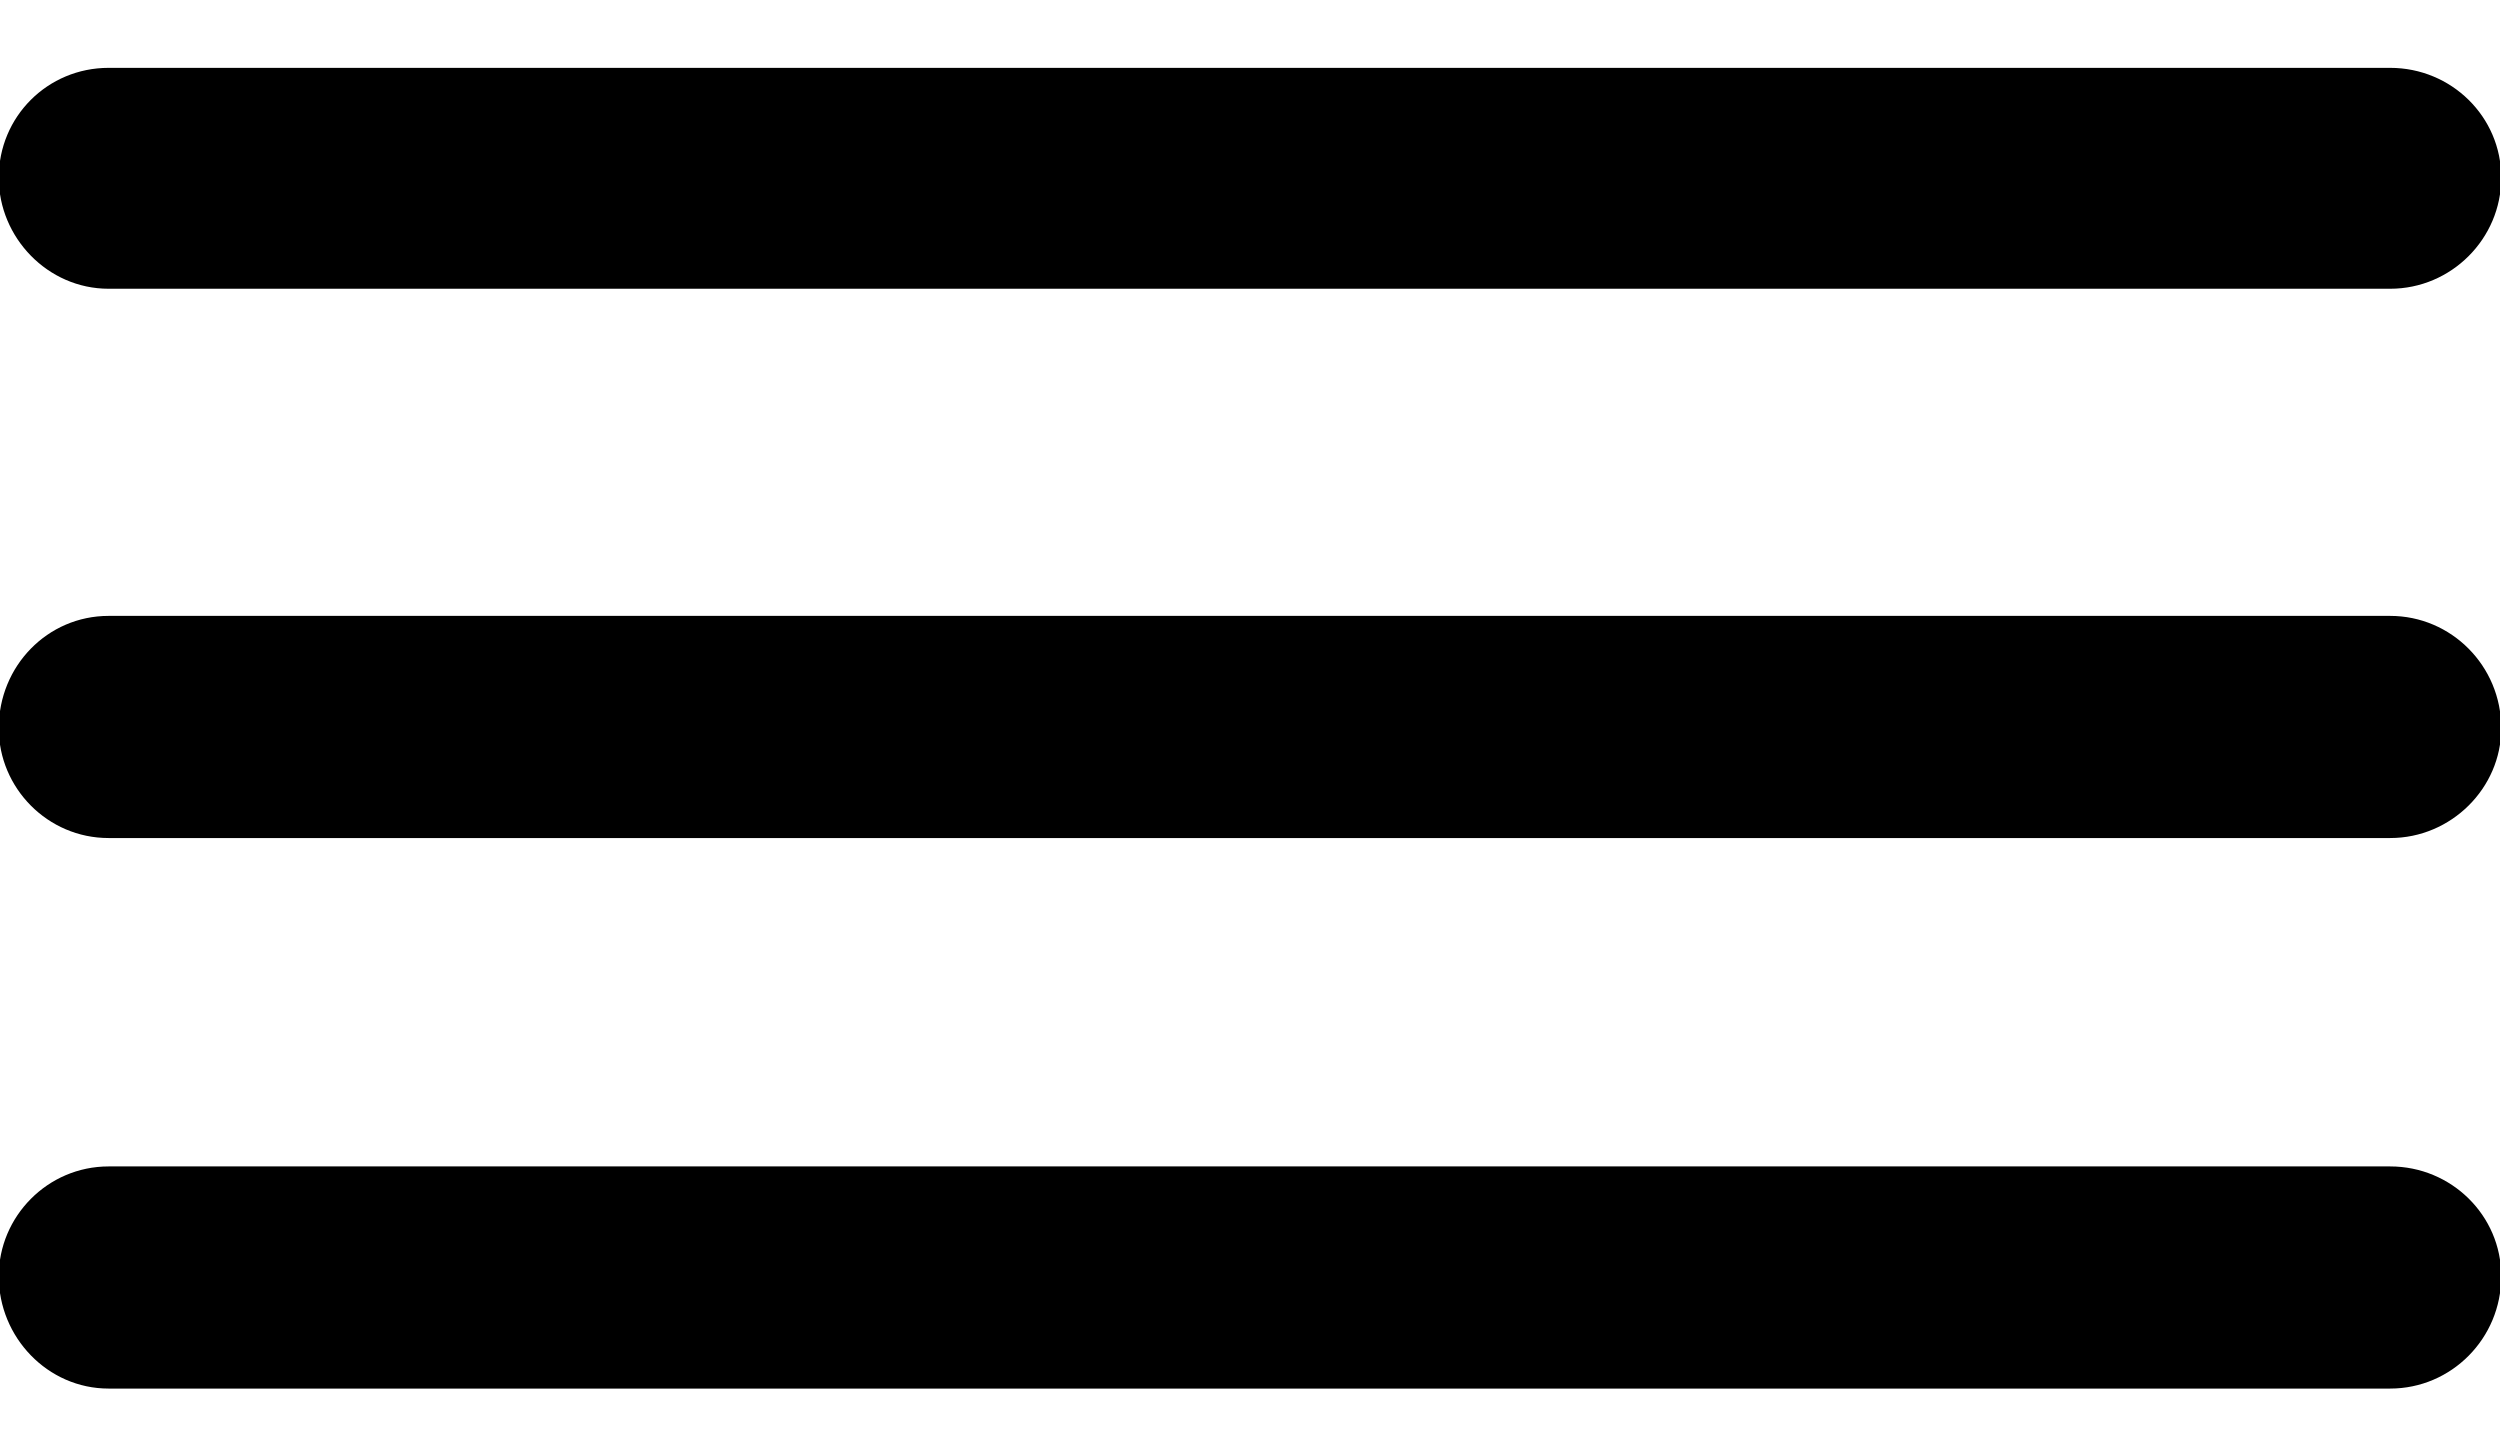
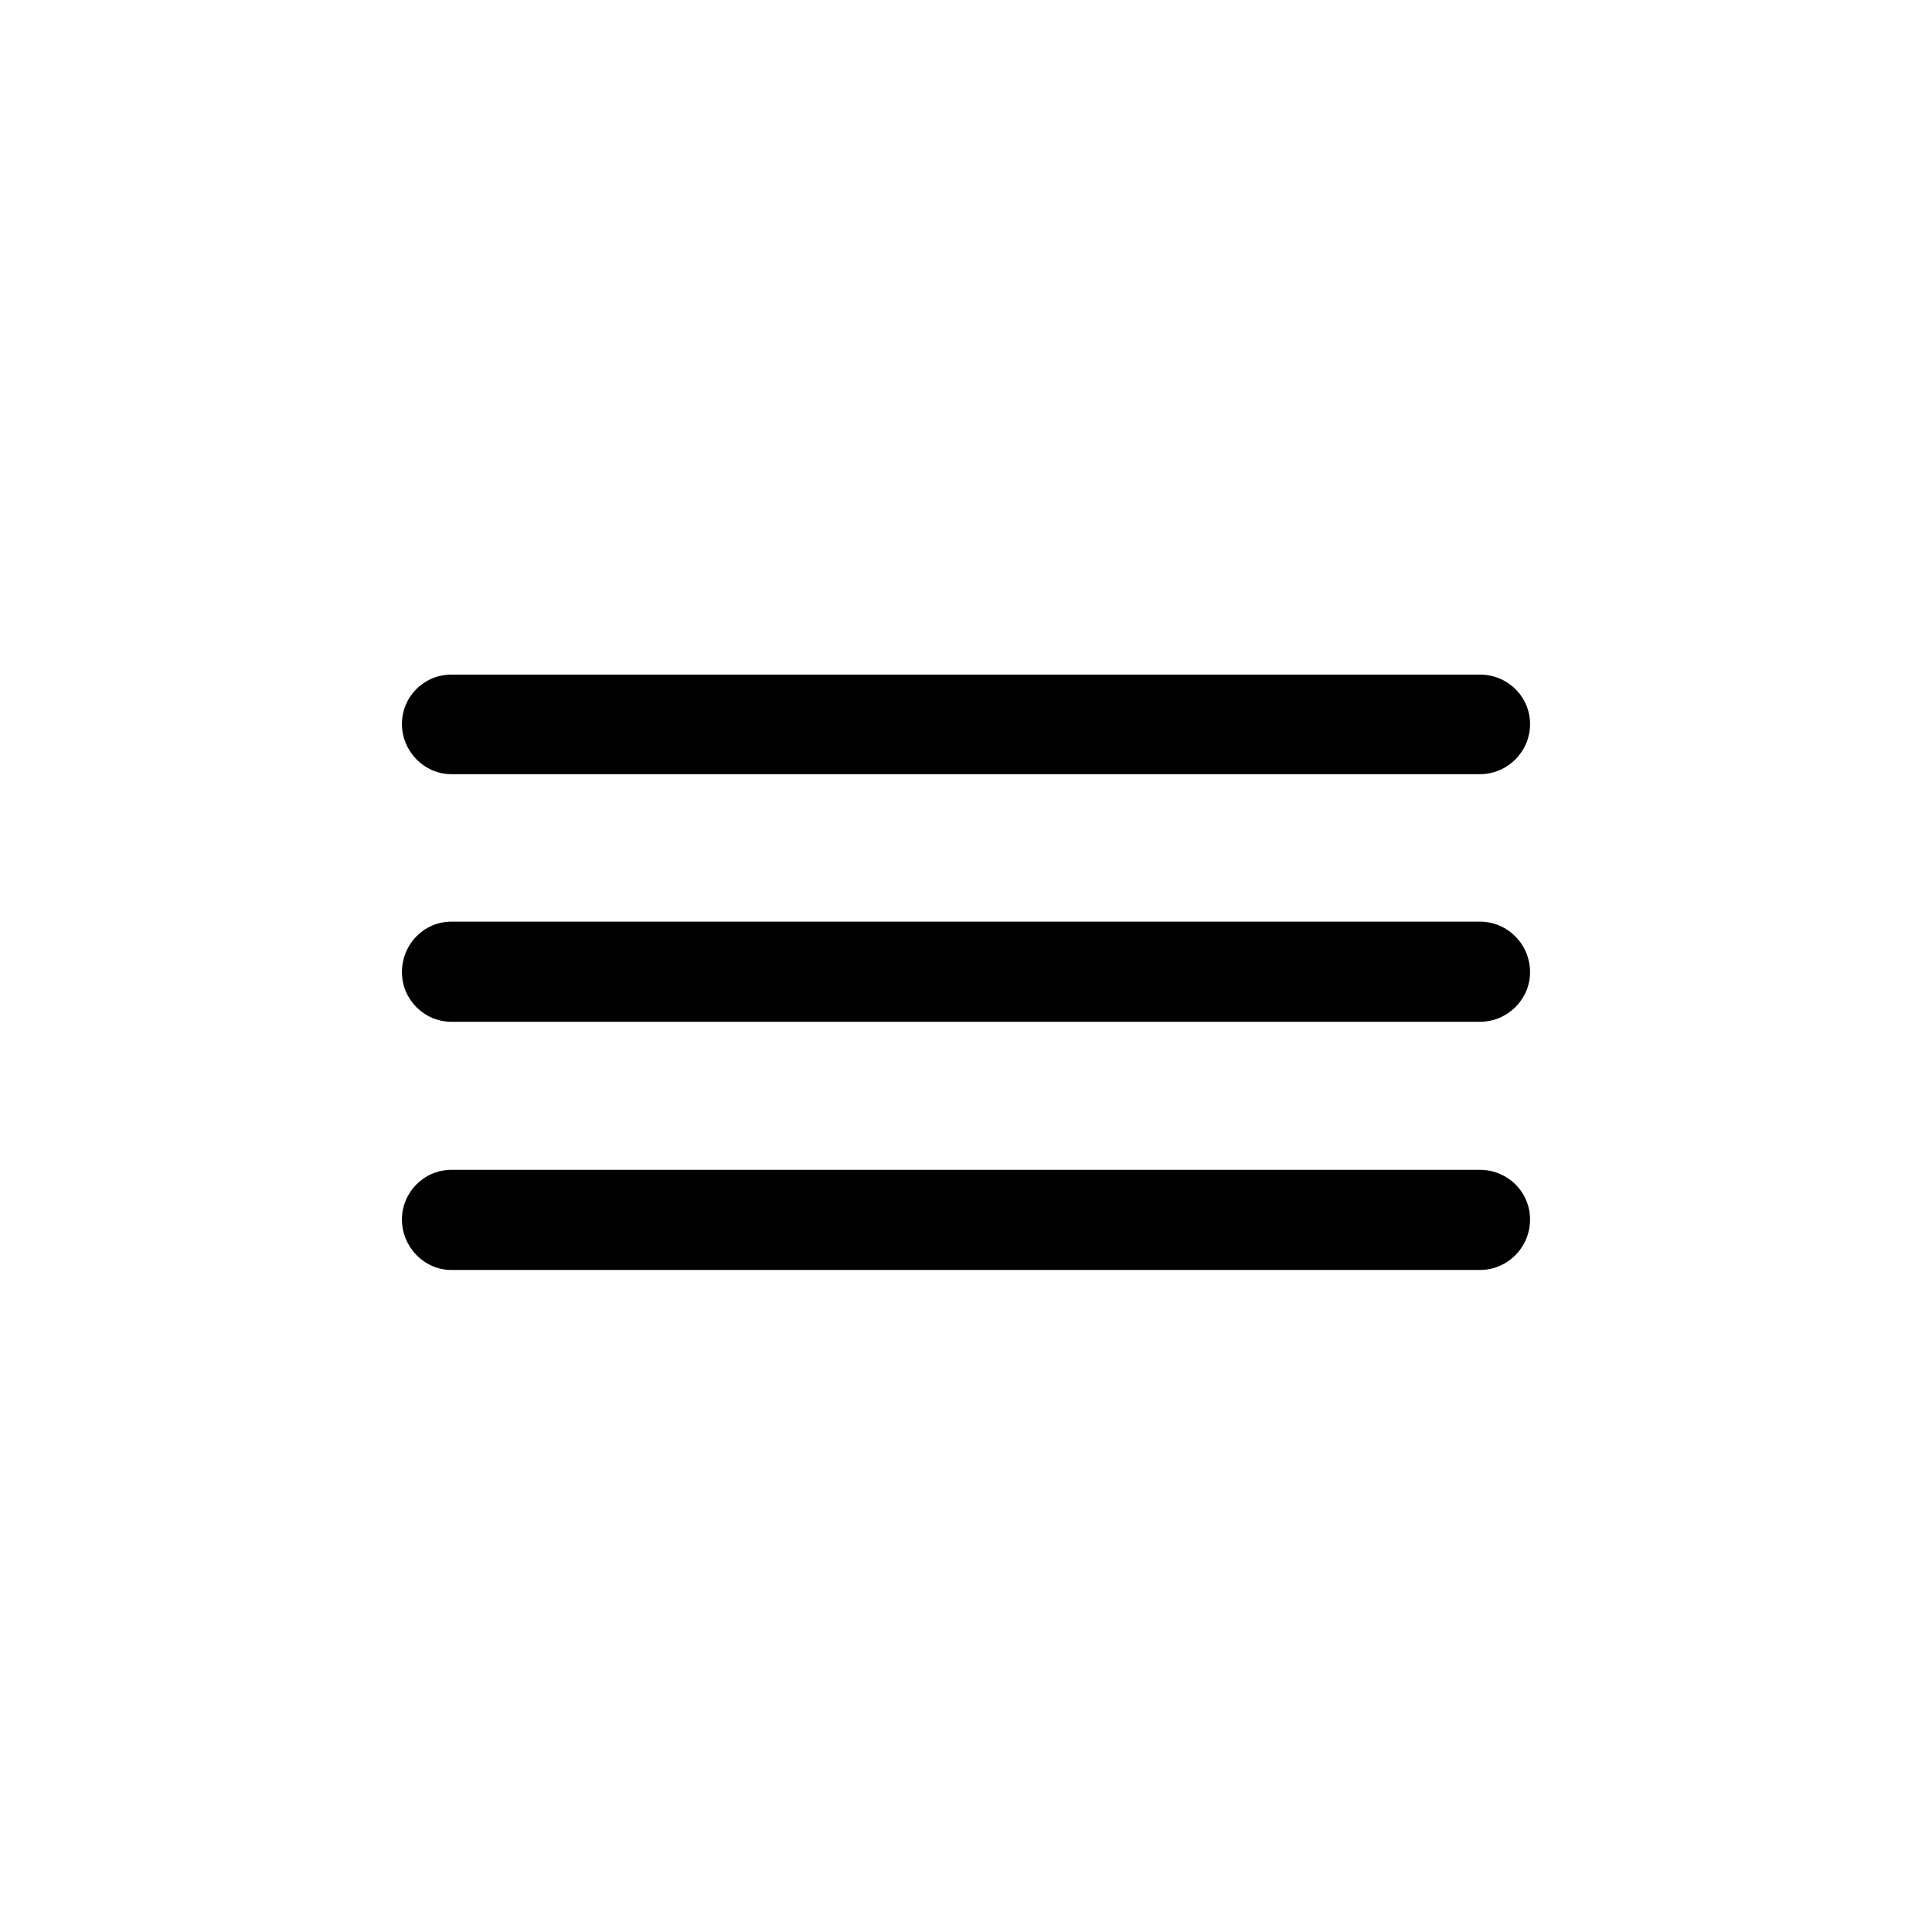
- <svg xmlns="http://www.w3.org/2000/svg" viewBox="0 0 14 8">
-   <path stroke="none" d="M0.608 1.617C0.267 1.617 -0.007 1.33 -0.007 0.995C-0.007 0.653 0.267 0.38 0.608 0.38L13.385 0.38C13.727 0.38 14.007 0.653 14.007 0.995C14.007 1.337 13.727 1.617 13.385 1.617L0.608 1.617ZM0.608 4.693C0.267 4.693 -0.007 4.413 -0.007 4.078C-0.007 3.729 0.267 3.449 0.608 3.449L13.385 3.449C13.727 3.449 14.007 3.729 14.007 4.078C14.007 4.413 13.727 4.693 13.385 4.693L0.608 4.693ZM0.608 7.776C0.267 7.776 -0.007 7.489 -0.007 7.147C-0.007 6.812 0.267 6.532 0.608 6.532L13.385 6.532C13.727 6.532 14.007 6.806 14.007 7.147C14.007 7.496 13.727 7.776 13.385 7.776L0.608 7.776Z" />
+ <svg xmlns="http://www.w3.org/2000/svg" viewBox="0 0 24 24">
+   <path stroke="none" d="M5.608 9.617C5.267 9.617 4.993 9.33 4.993 8.995C4.993 8.653 5.267 8.38 5.608 8.38L18.385 8.38C18.727 8.38 19.007 8.653 19.007 8.995C19.007 9.337 18.727 9.617 18.385 9.617L5.608 9.617ZM5.608 12.693C5.267 12.693 4.993 12.413 4.993 12.078C4.993 11.729 5.267 11.449 5.608 11.449L18.385 11.449C18.727 11.449 19.007 11.729 19.007 12.078C19.007 12.413 18.727 12.693 18.385 12.693L5.608 12.693ZM5.608 15.776C5.267 15.776 4.993 15.489 4.993 15.148C4.993 14.812 5.267 14.532 5.608 14.532L18.385 14.532C18.727 14.532 19.007 14.806 19.007 15.148C19.007 15.496 18.727 15.776 18.385 15.776L5.608 15.776Z" />
</svg>
